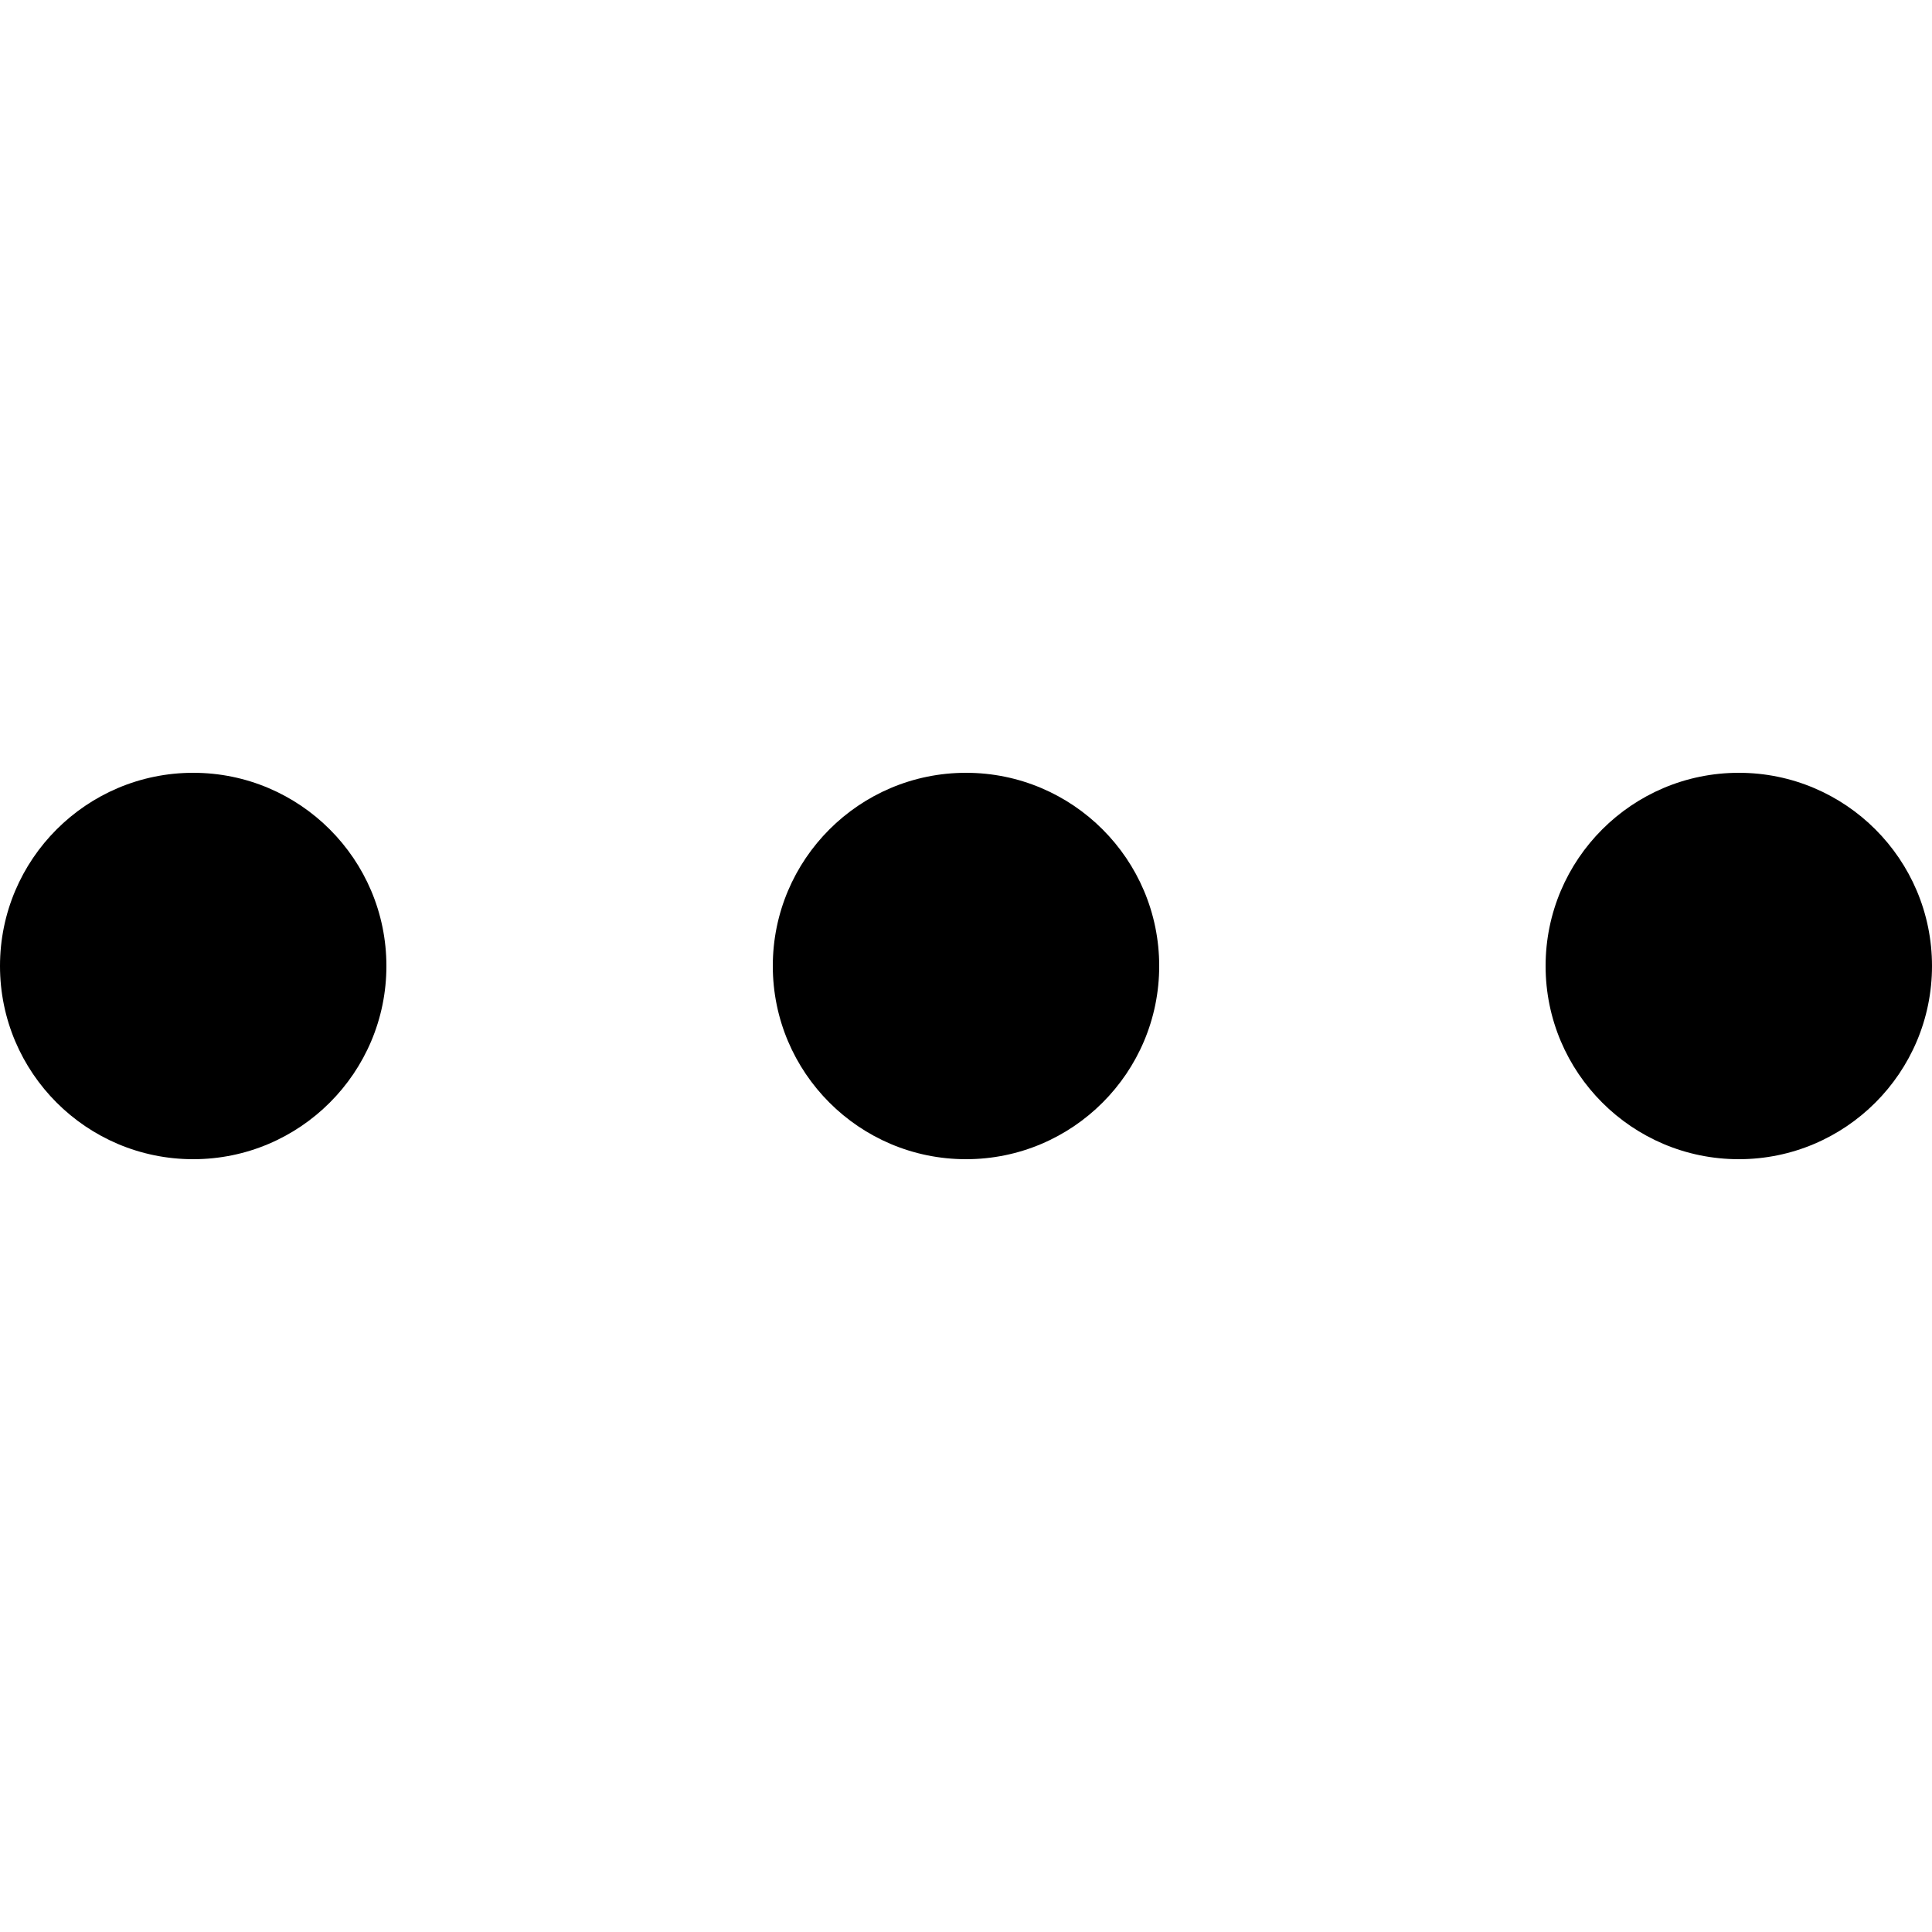
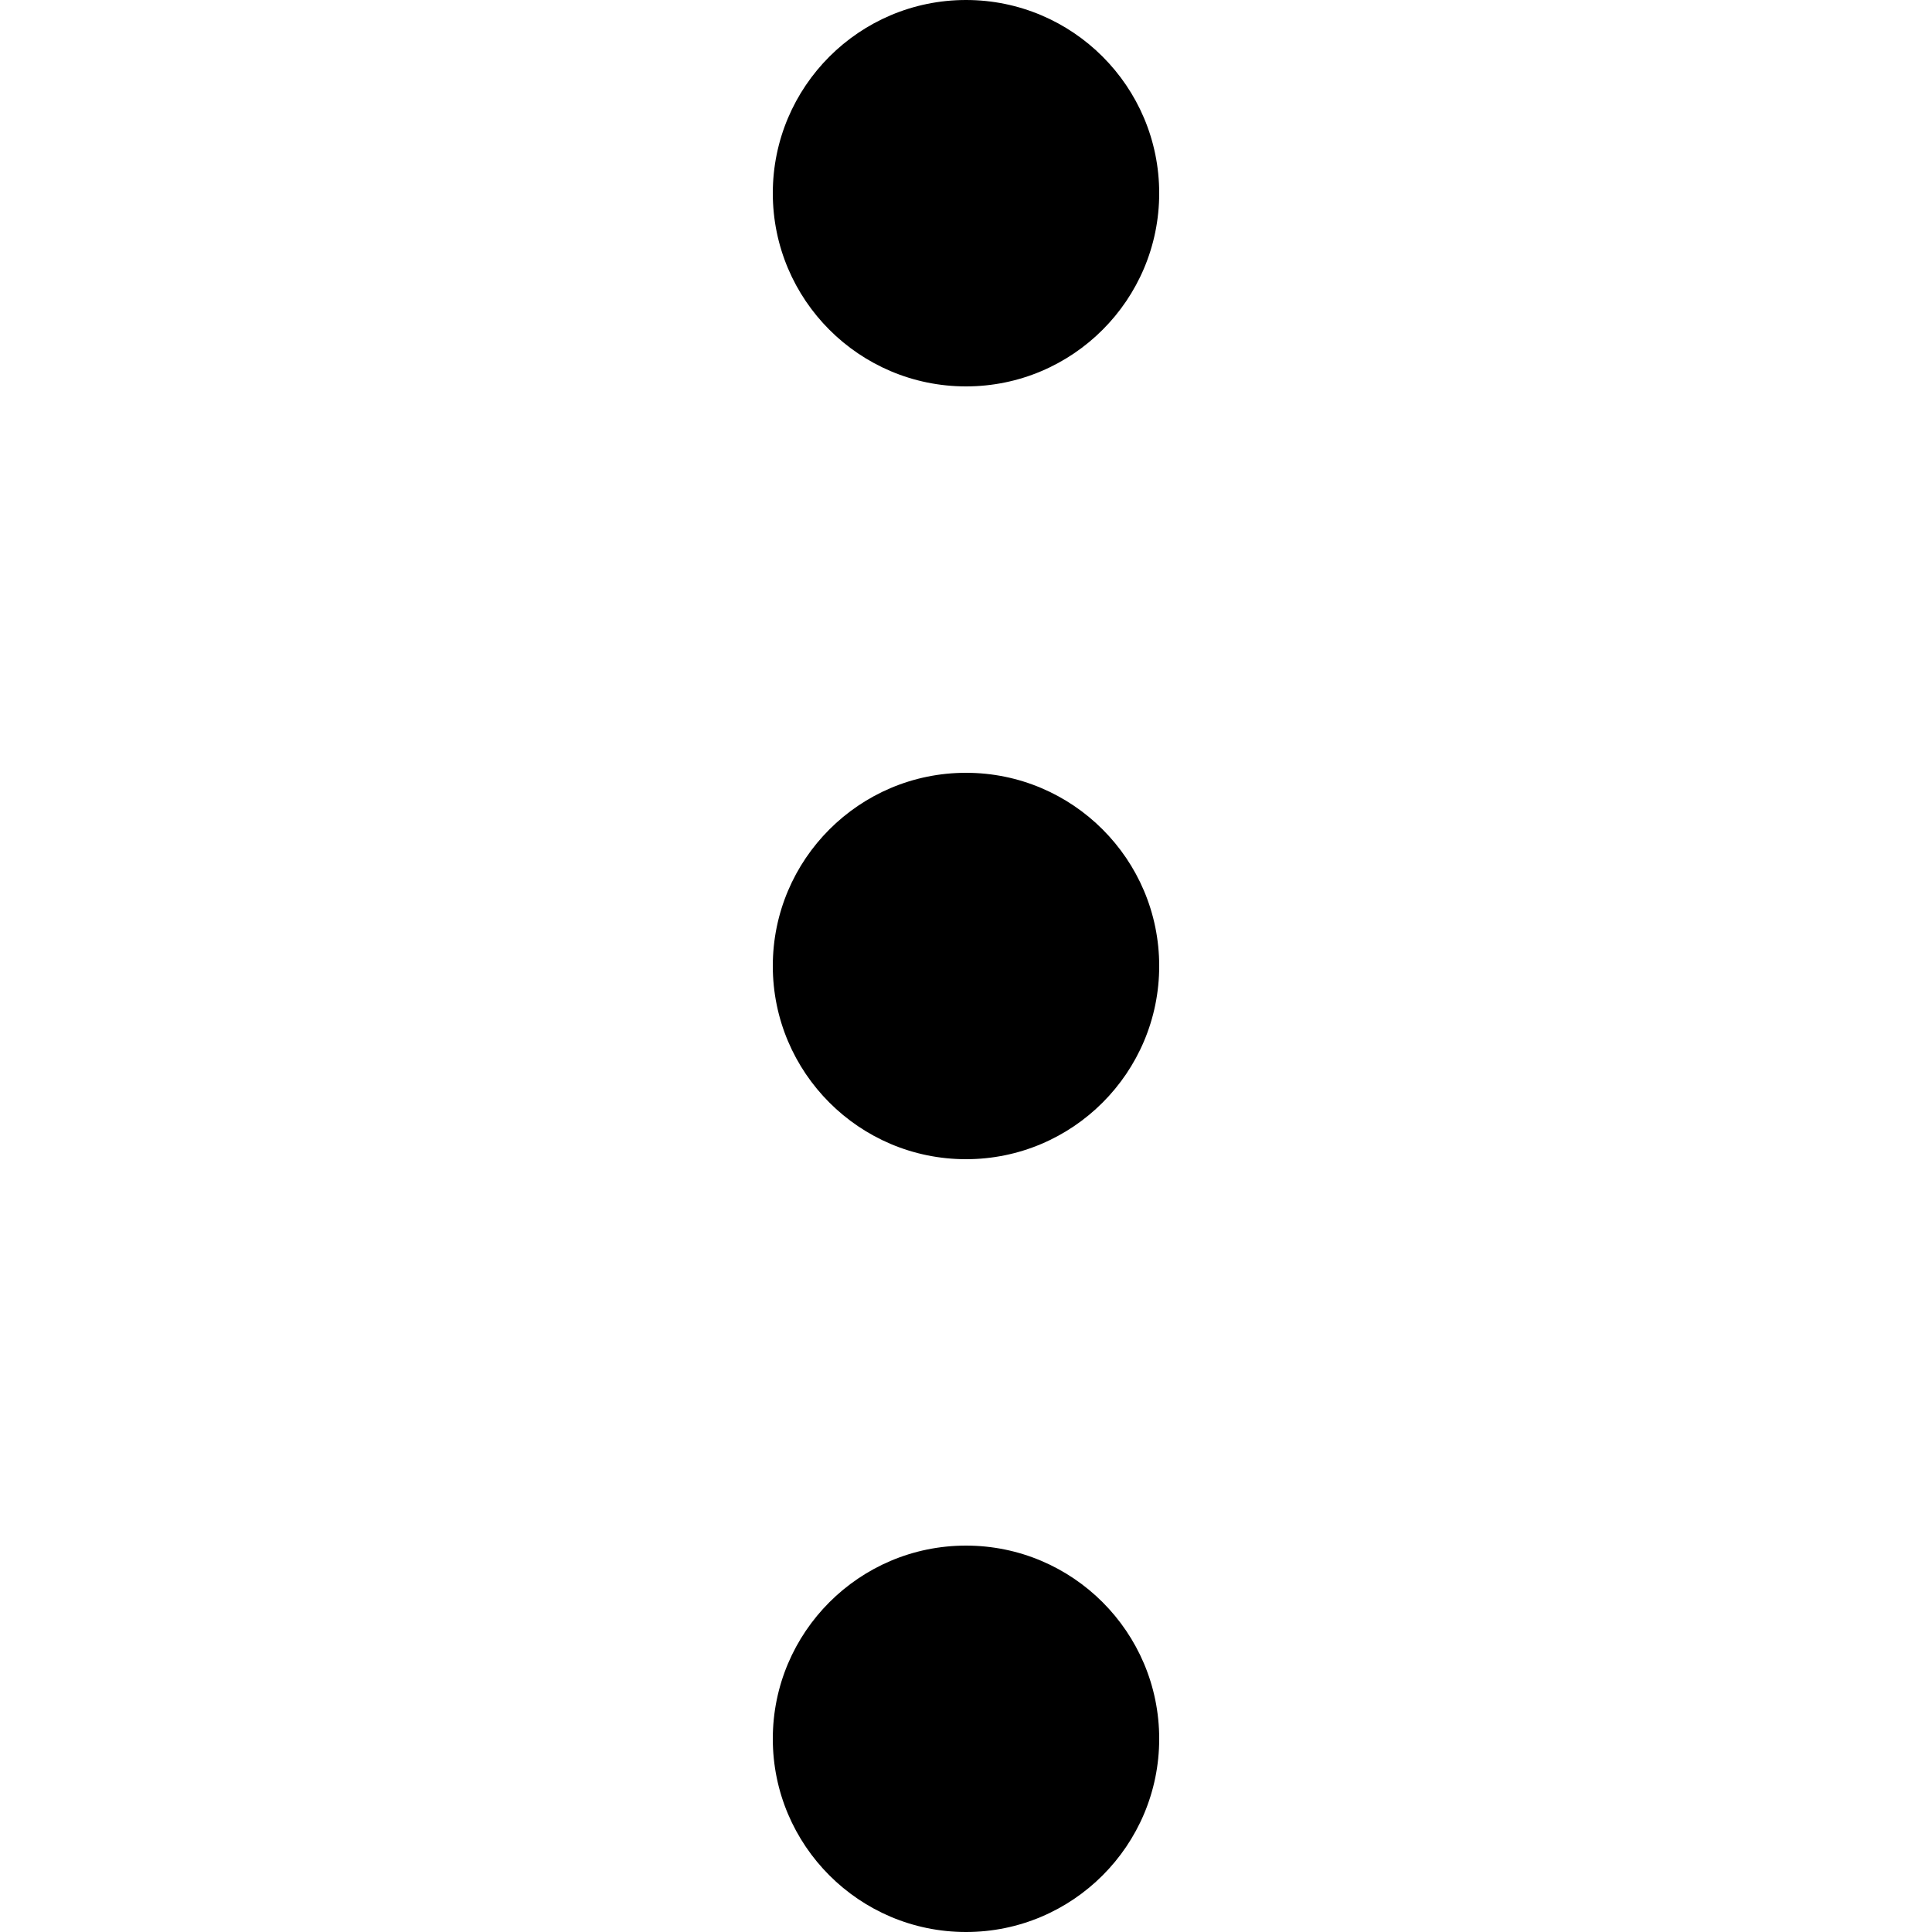
<svg xmlns="http://www.w3.org/2000/svg" width="20px" height="20px" viewBox="0 0 20 20" version="1.1">
  <defs />
  <g id="Android" stroke="none" stroke-width="1" fill="none" fill-rule="evenodd">
    <g id="overflow--small" fill="#000000">
-       <path d="M10,8 C8.896,8 8,8.896 8,10 C8,11.104 8.896,12 10,12 C11.104,12 12,11.104 12,10 C12,8.896 11.104,8 10,8 M18,8 C16.896,8 16,8.896 16,10 C16,11.104 16.896,12 18,12 C19.104,12 20,11.104 20,10 C20,8.896 19.104,8 18,8 M2,8 C0.896,8 0,8.896 0,10 C0,11.104 0.896,12 2,12 C3.104,12 4,11.104 4,10 C4,8.896 3.104,8 2,8" id="Fill-3" />
+       <path d="M10,8 C11.104,8 12,8.896 12,10 C12,11.104 11.104,12 10,12 C8.896,12 8,11.104 8,10 C8,8.896 8.896,8 10,8 Z M10,16 C11.104,16 12,16.896 12,18 C12,19.104 11.104,20 10,20 C8.896,20 8,19.104 8,18 C8,16.896 8.896,16 10,16 Z M10,0 C11.104,0 12,0.896 12,2 C12,3.104 11.104,4 10,4 C8.896,4 8,3.104 8,2 C8,0.896 8.896,0 10,0 Z" id="Combined-Shape" />
    </g>
  </g>
</svg>
